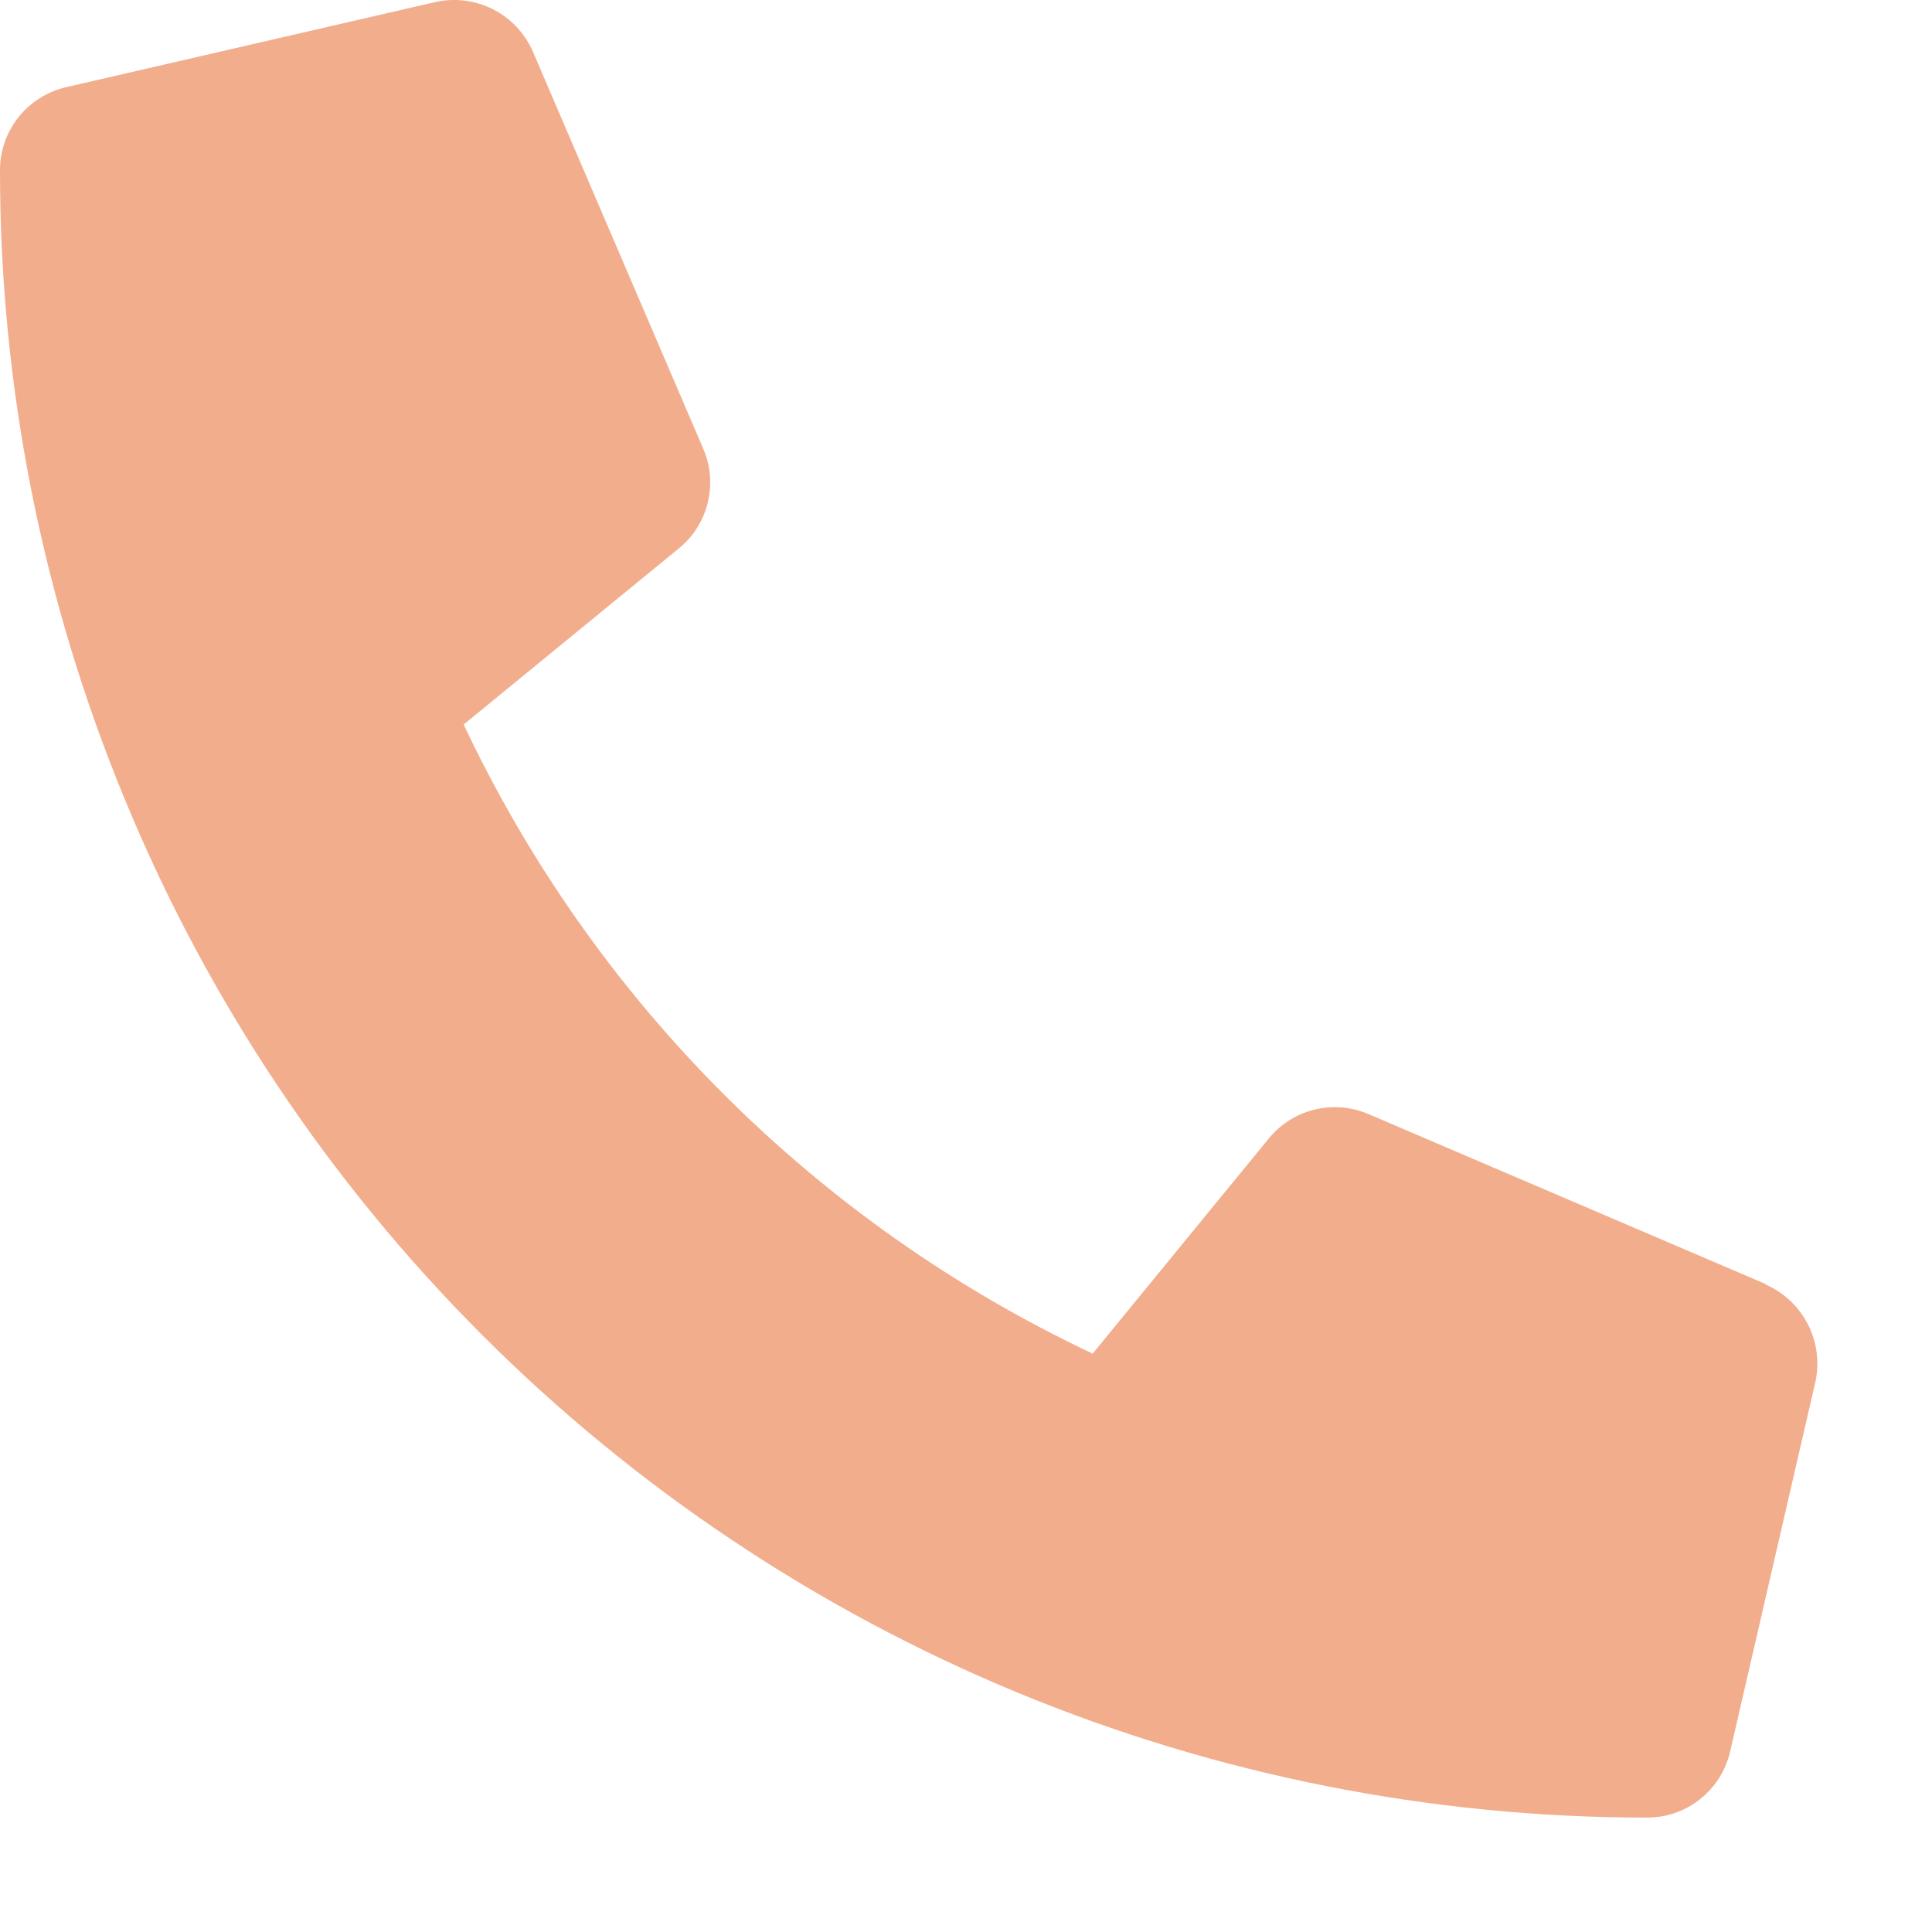
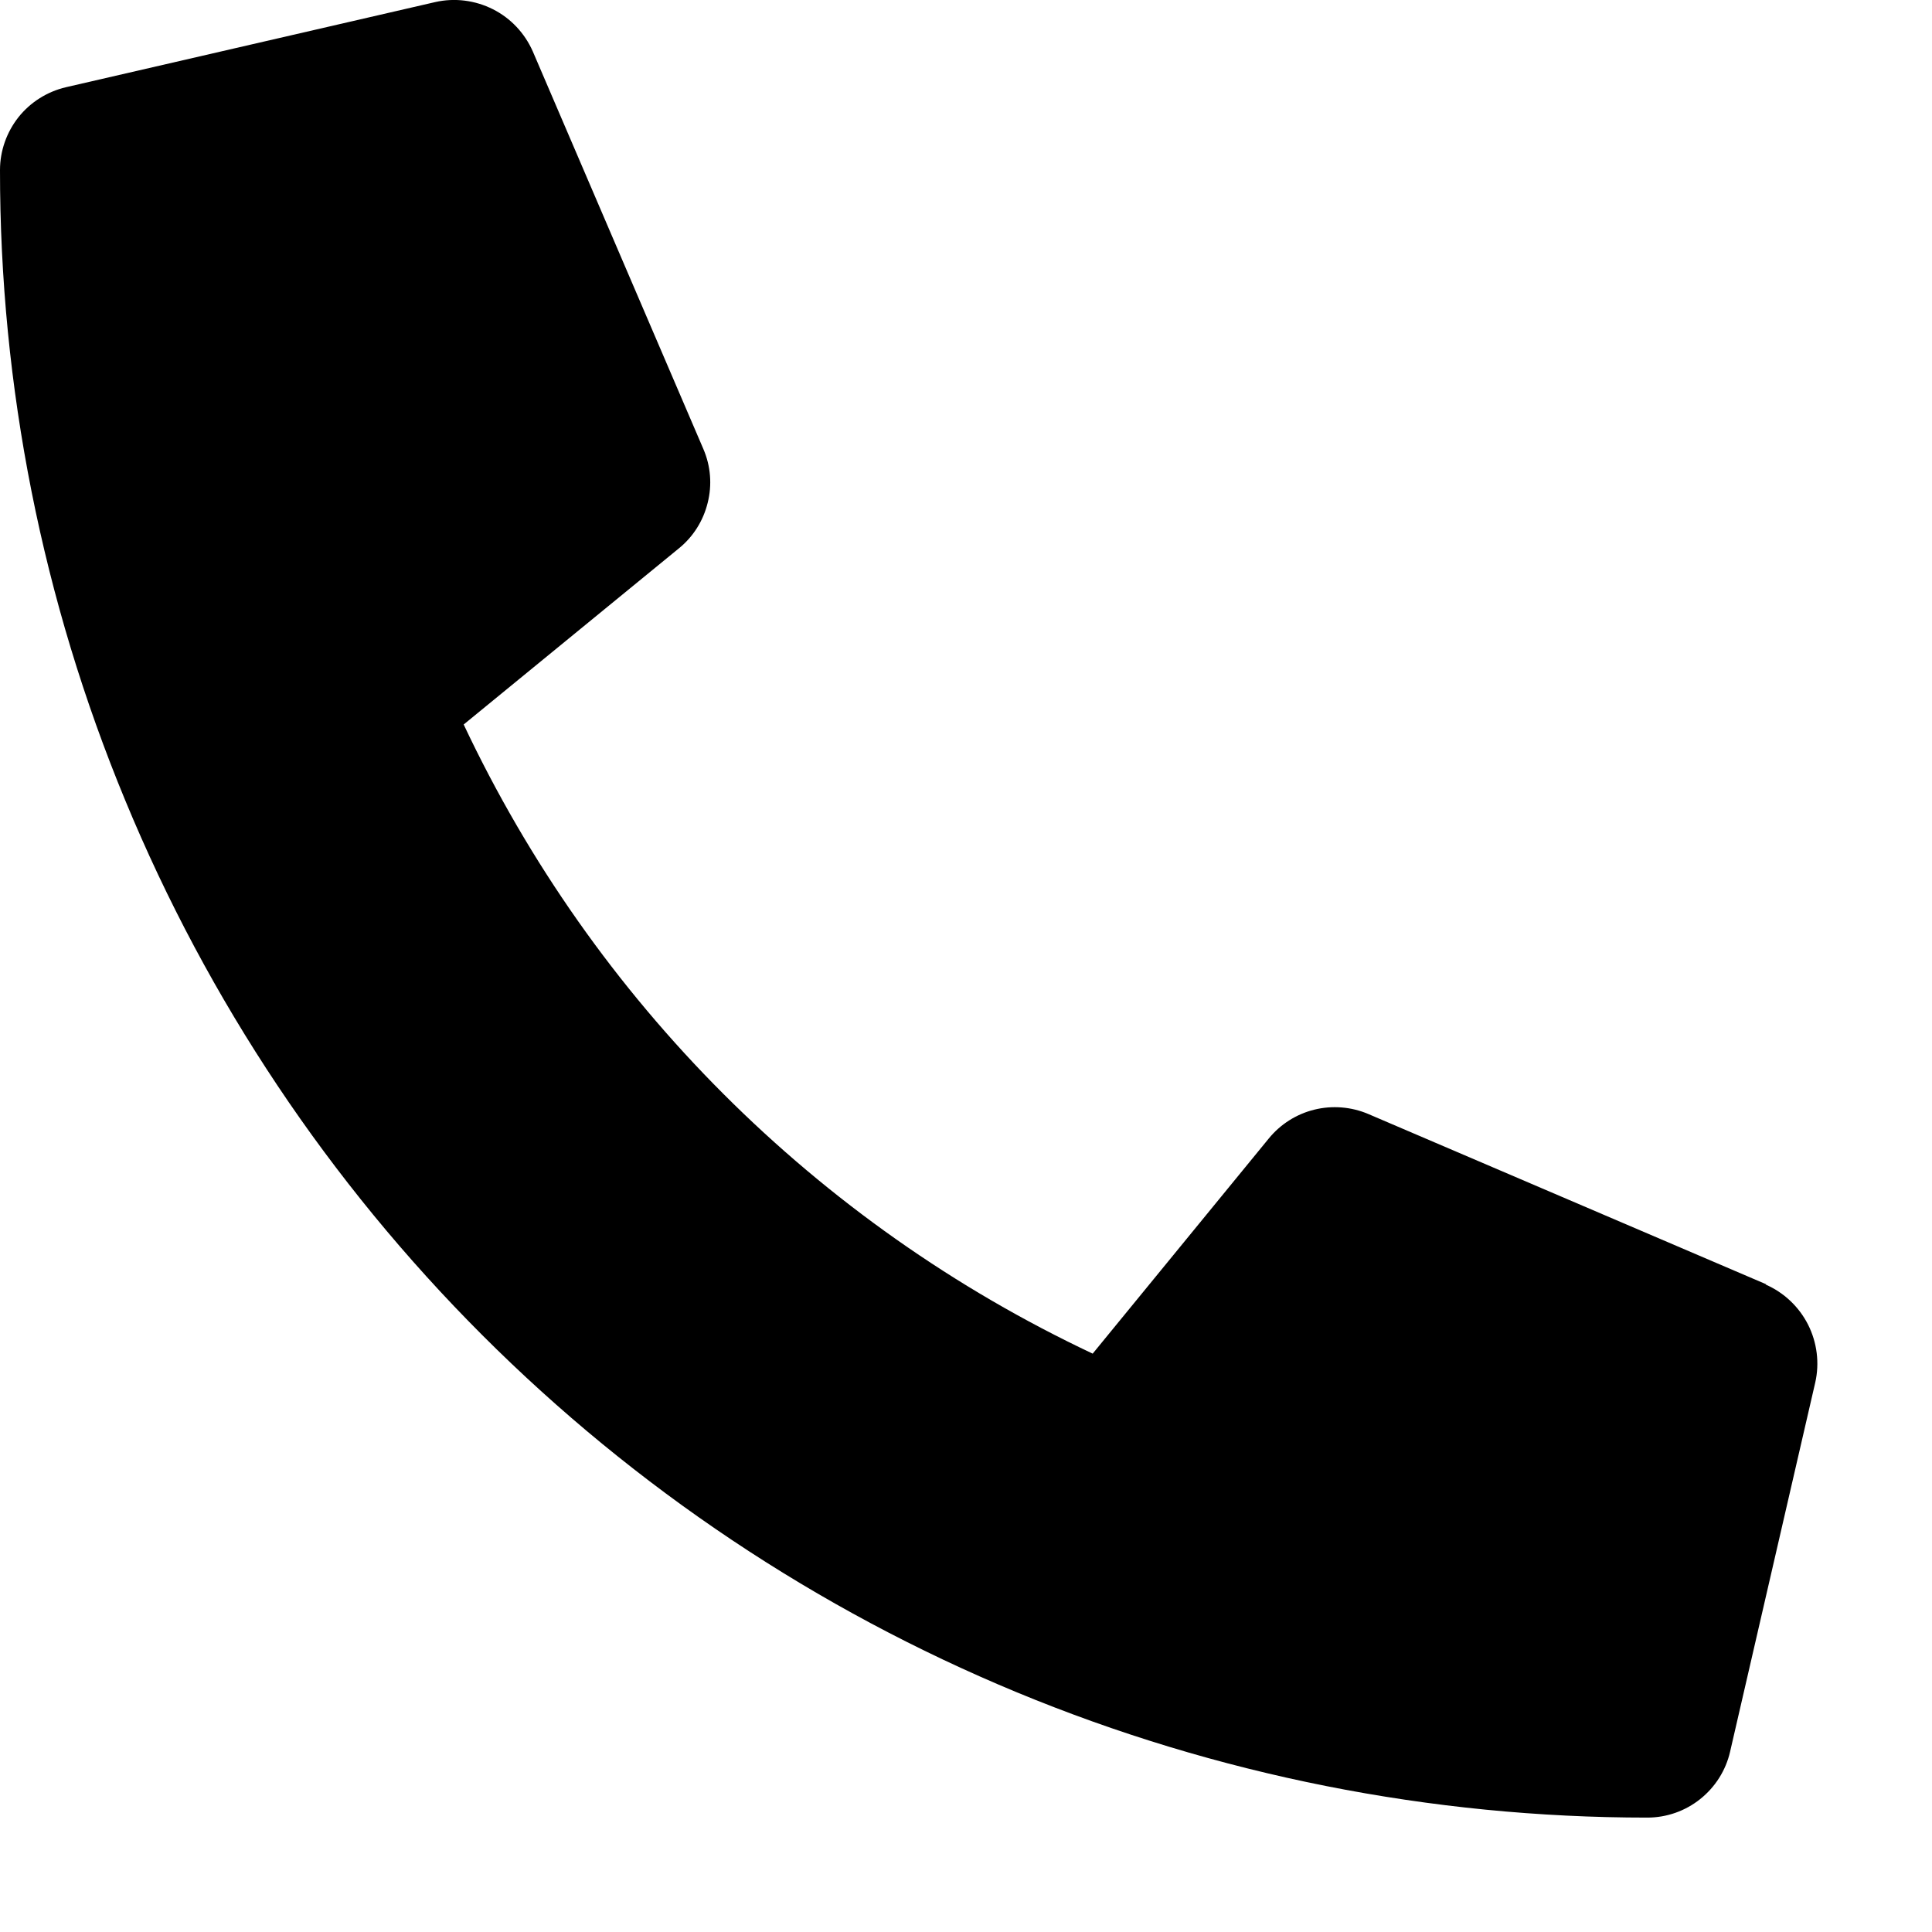
<svg xmlns="http://www.w3.org/2000/svg" width="14" height="14" viewBox="0 0 14 14" fill="none">
-   <path d="M12.8 9.307L9.914 8.072C9.791 8.02 9.654 8.009 9.524 8.041C9.394 8.073 9.278 8.147 9.194 8.25L7.918 9.809C5.915 8.865 4.304 7.253 3.36 5.25L4.919 3.974C5.023 3.89 5.096 3.774 5.128 3.644C5.161 3.514 5.15 3.377 5.097 3.254L3.861 0.373C3.803 0.241 3.701 0.132 3.572 0.067C3.443 0.002 3.295 -0.017 3.154 0.015L0.478 0.632C0.342 0.664 0.221 0.74 0.134 0.849C0.048 0.958 0 1.093 6.70415e-07 1.232C-0.001 2.8 0.308 4.353 0.908 5.801C1.507 7.25 2.386 8.566 3.495 9.675C4.604 10.784 5.92 11.663 7.368 12.263C8.817 12.863 10.369 13.171 11.937 13.171C12.076 13.171 12.211 13.124 12.32 13.037C12.429 12.95 12.506 12.829 12.537 12.693L13.154 10.018C13.186 9.877 13.167 9.728 13.102 9.599C13.036 9.469 12.927 9.366 12.794 9.308L12.8 9.307Z" fill="#F2AD8C" />
+   <path d="M12.8 9.307L9.914 8.072C9.791 8.02 9.654 8.009 9.524 8.041C9.394 8.073 9.278 8.147 9.194 8.25L7.918 9.809C5.915 8.865 4.304 7.253 3.36 5.25L4.919 3.974C5.023 3.89 5.096 3.774 5.128 3.644C5.161 3.514 5.15 3.377 5.097 3.254L3.861 0.373C3.803 0.241 3.701 0.132 3.572 0.067C3.443 0.002 3.295 -0.017 3.154 0.015L0.478 0.632C0.342 0.664 0.221 0.74 0.134 0.849C0.048 0.958 0 1.093 6.70415e-07 1.232C-0.001 2.8 0.308 4.353 0.908 5.801C1.507 7.25 2.386 8.566 3.495 9.675C4.604 10.784 5.92 11.663 7.368 12.263C8.817 12.863 10.369 13.171 11.937 13.171C12.076 13.171 12.211 13.124 12.32 13.037C12.429 12.95 12.506 12.829 12.537 12.693L13.154 10.018C13.186 9.877 13.167 9.728 13.102 9.599C13.036 9.469 12.927 9.366 12.794 9.308L12.8 9.307Z" fill="currentColor" />
</svg>
